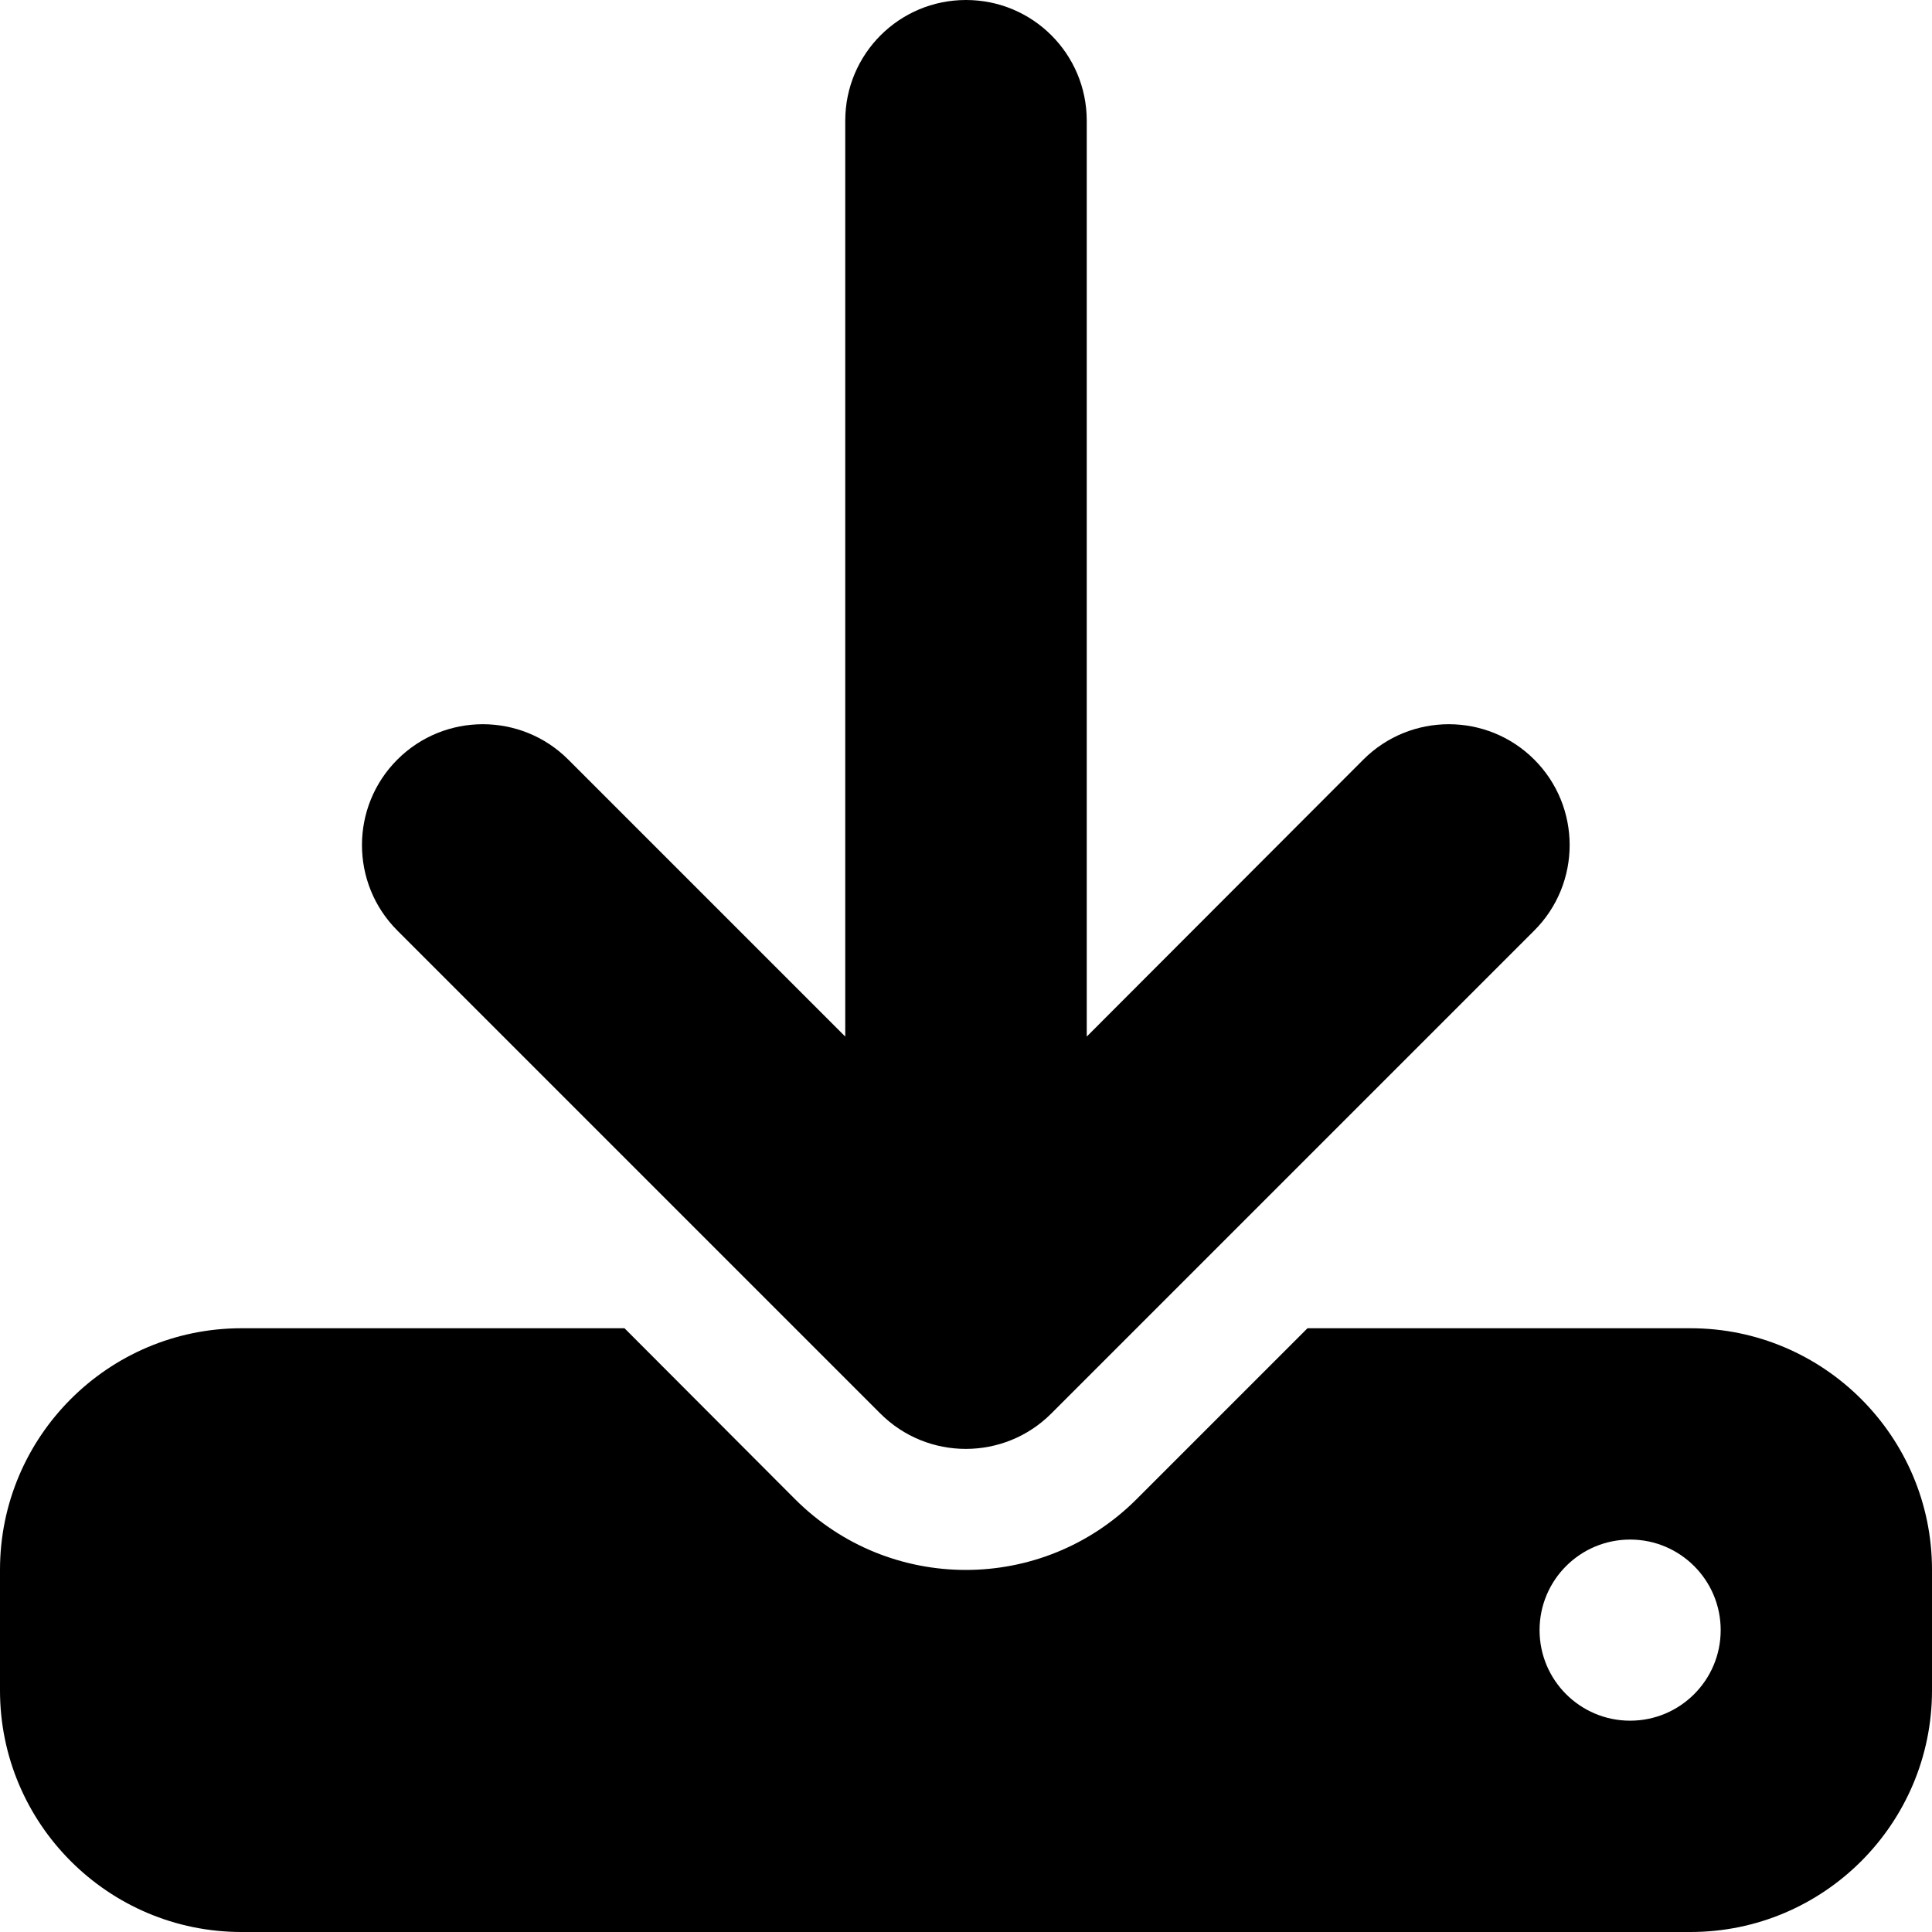
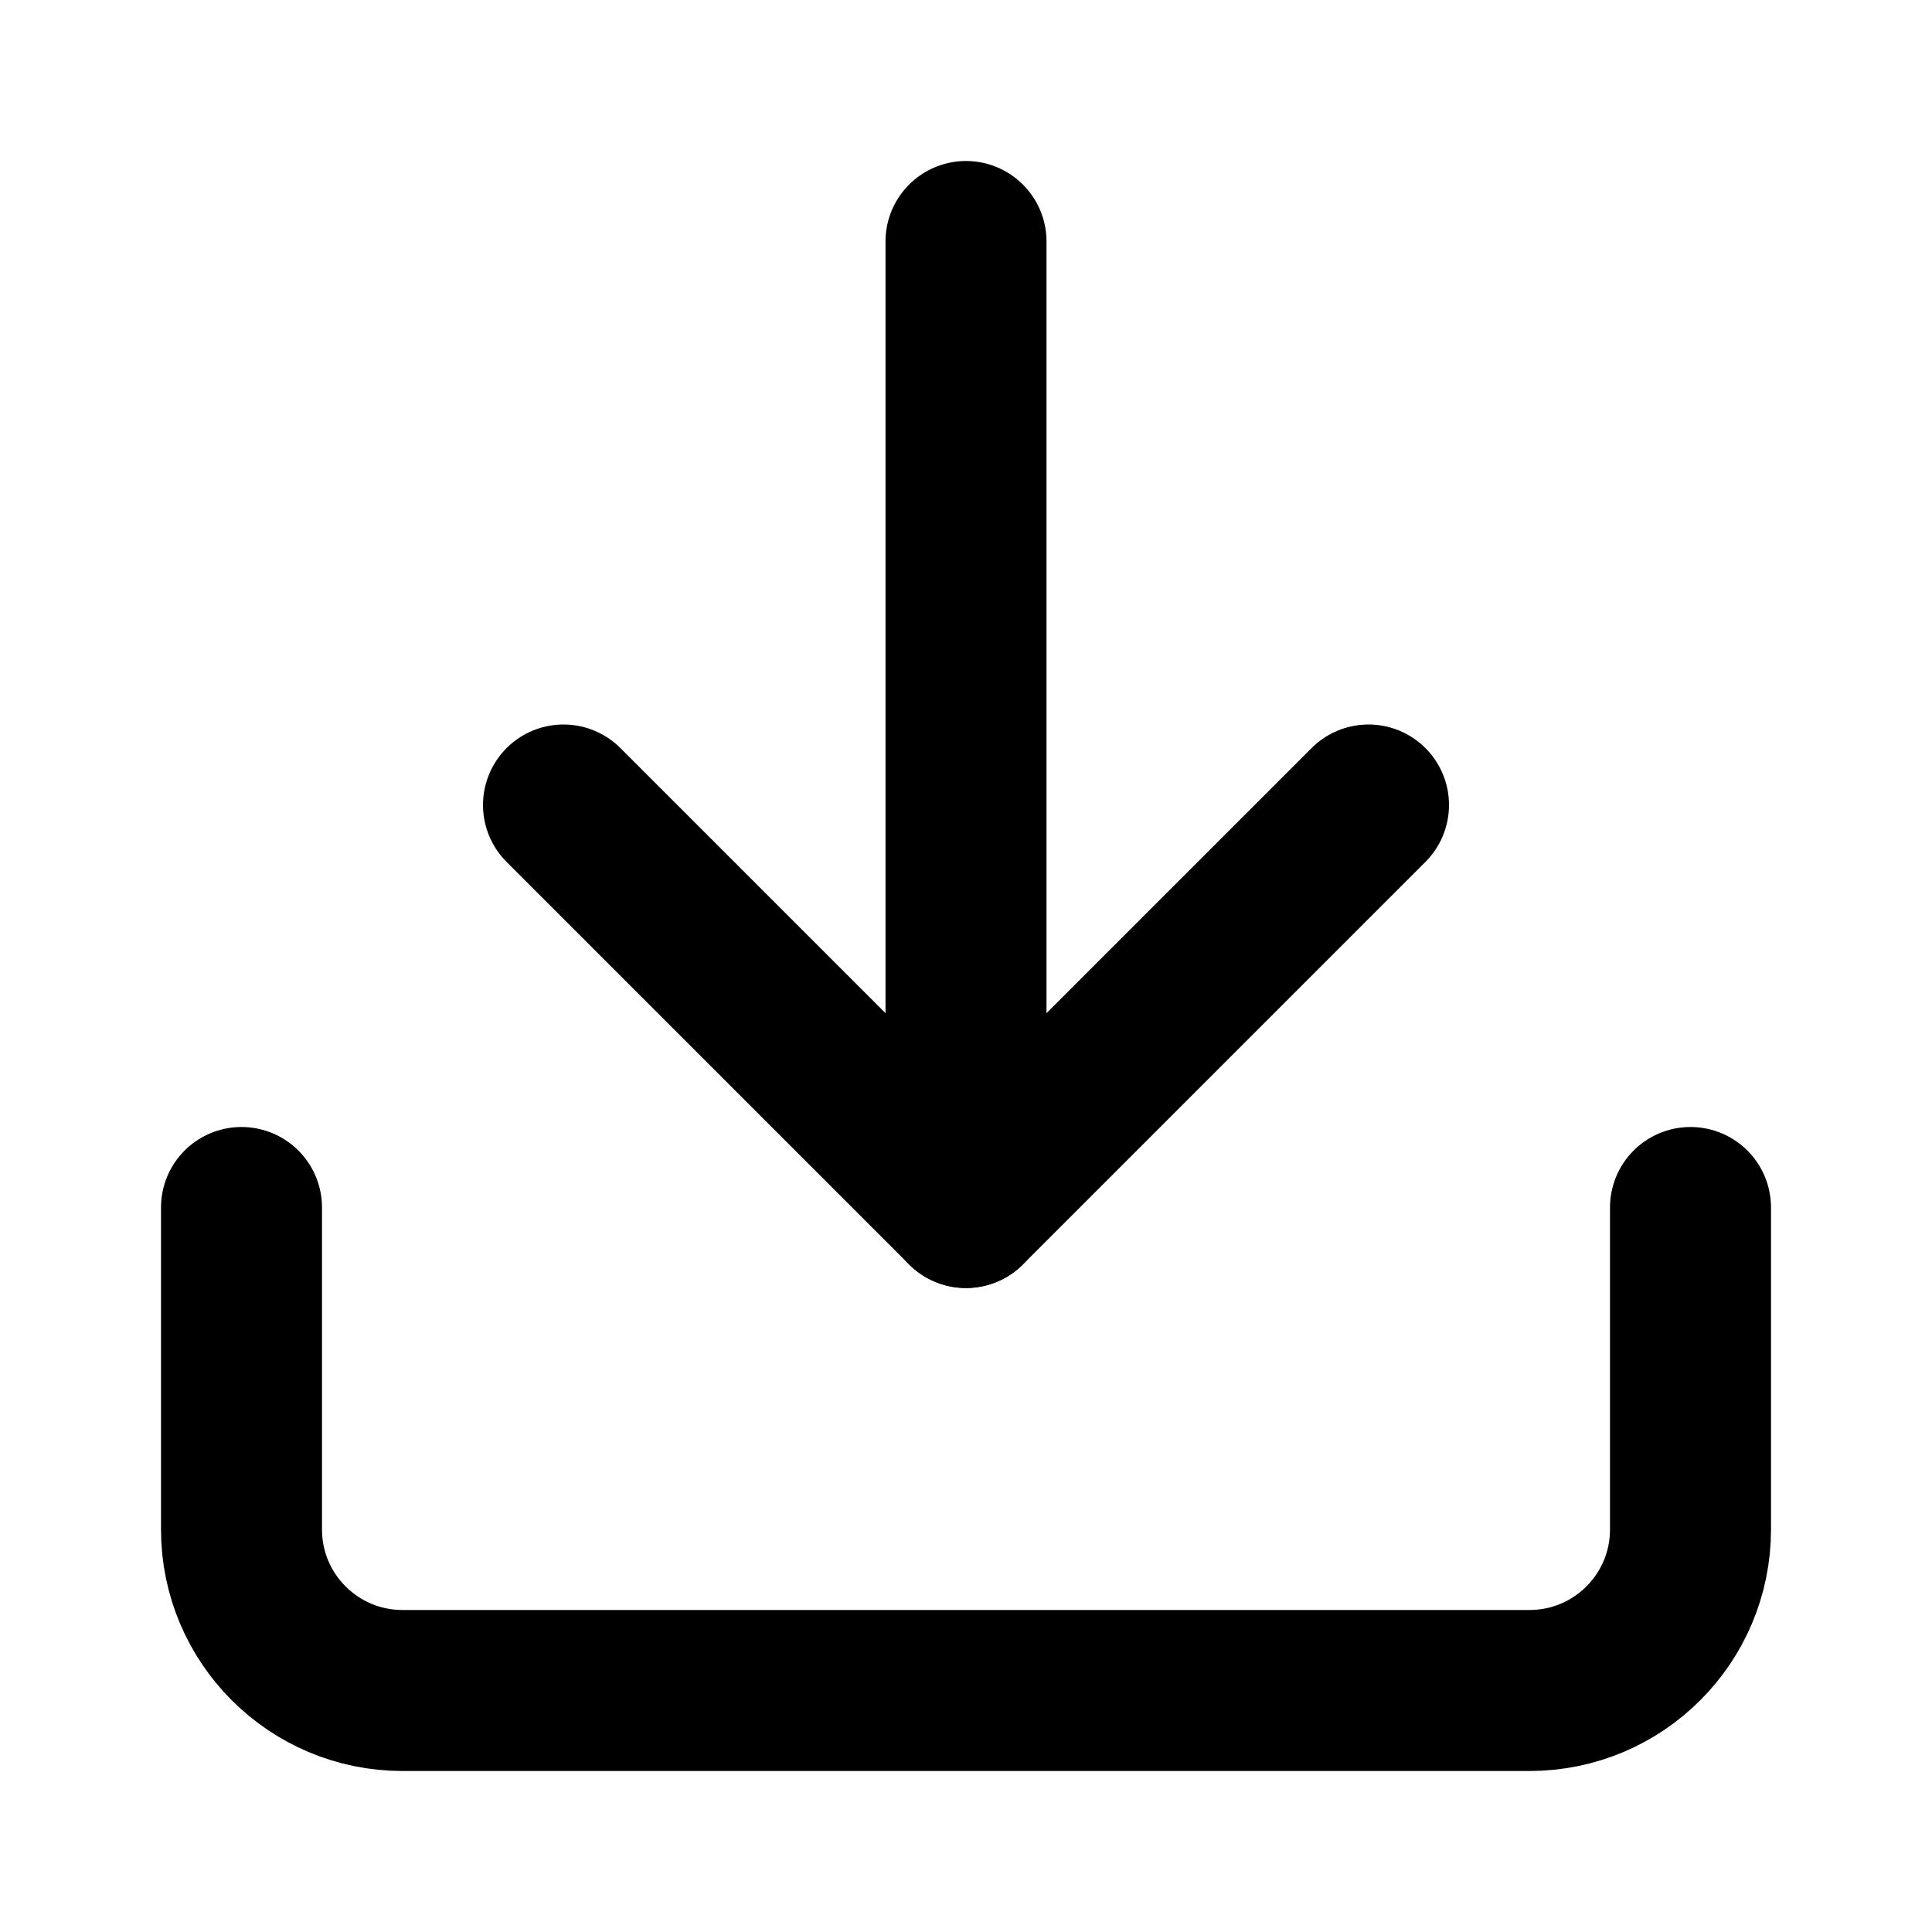
- <svg xmlns="http://www.w3.org/2000/svg" viewBox="0 0 512 512">
-   <path fill="currentColor" d="M288 32c0-17.7-14.3-32-32-32s-32 14.3-32 32V274.7l-73.4-73.4c-12.5-12.5-32.8-12.5-45.3 0s-12.5 32.8 0 45.3l128 128c12.5 12.5 32.8 12.5 45.3 0l128-128c12.5-12.5 12.5-32.8 0-45.3s-32.8-12.5-45.3 0L288 274.7V32zM64 352c-35.3 0-64 28.7-64 64v32c0 35.3 28.7 64 64 64H448c35.3 0 64-28.7 64-64V416c0-35.3-28.7-64-64-64H346.5l-45.3 45.3c-25 25-65.5 25-90.5 0L165.5 352H64zm368 56a24 24 0 1 1 0 48 24 24 0 1 1 0-48z" />
+ <svg xmlns="http://www.w3.org/2000/svg" width="24" height="24" viewBox="0 0 24 24" fill="none" stroke="currentColor" stroke-width="2" stroke-linecap="round" stroke-linejoin="round" class="lucide lucide-download">
+   <path d="M21 15v4a2 2 0 0 1-2 2H5a2 2 0 0 1-2-2v-4" />
+   <polyline points="7 10 12 15 17 10" />
+   <line x1="12" x2="12" y1="15" y2="3" />
</svg>
